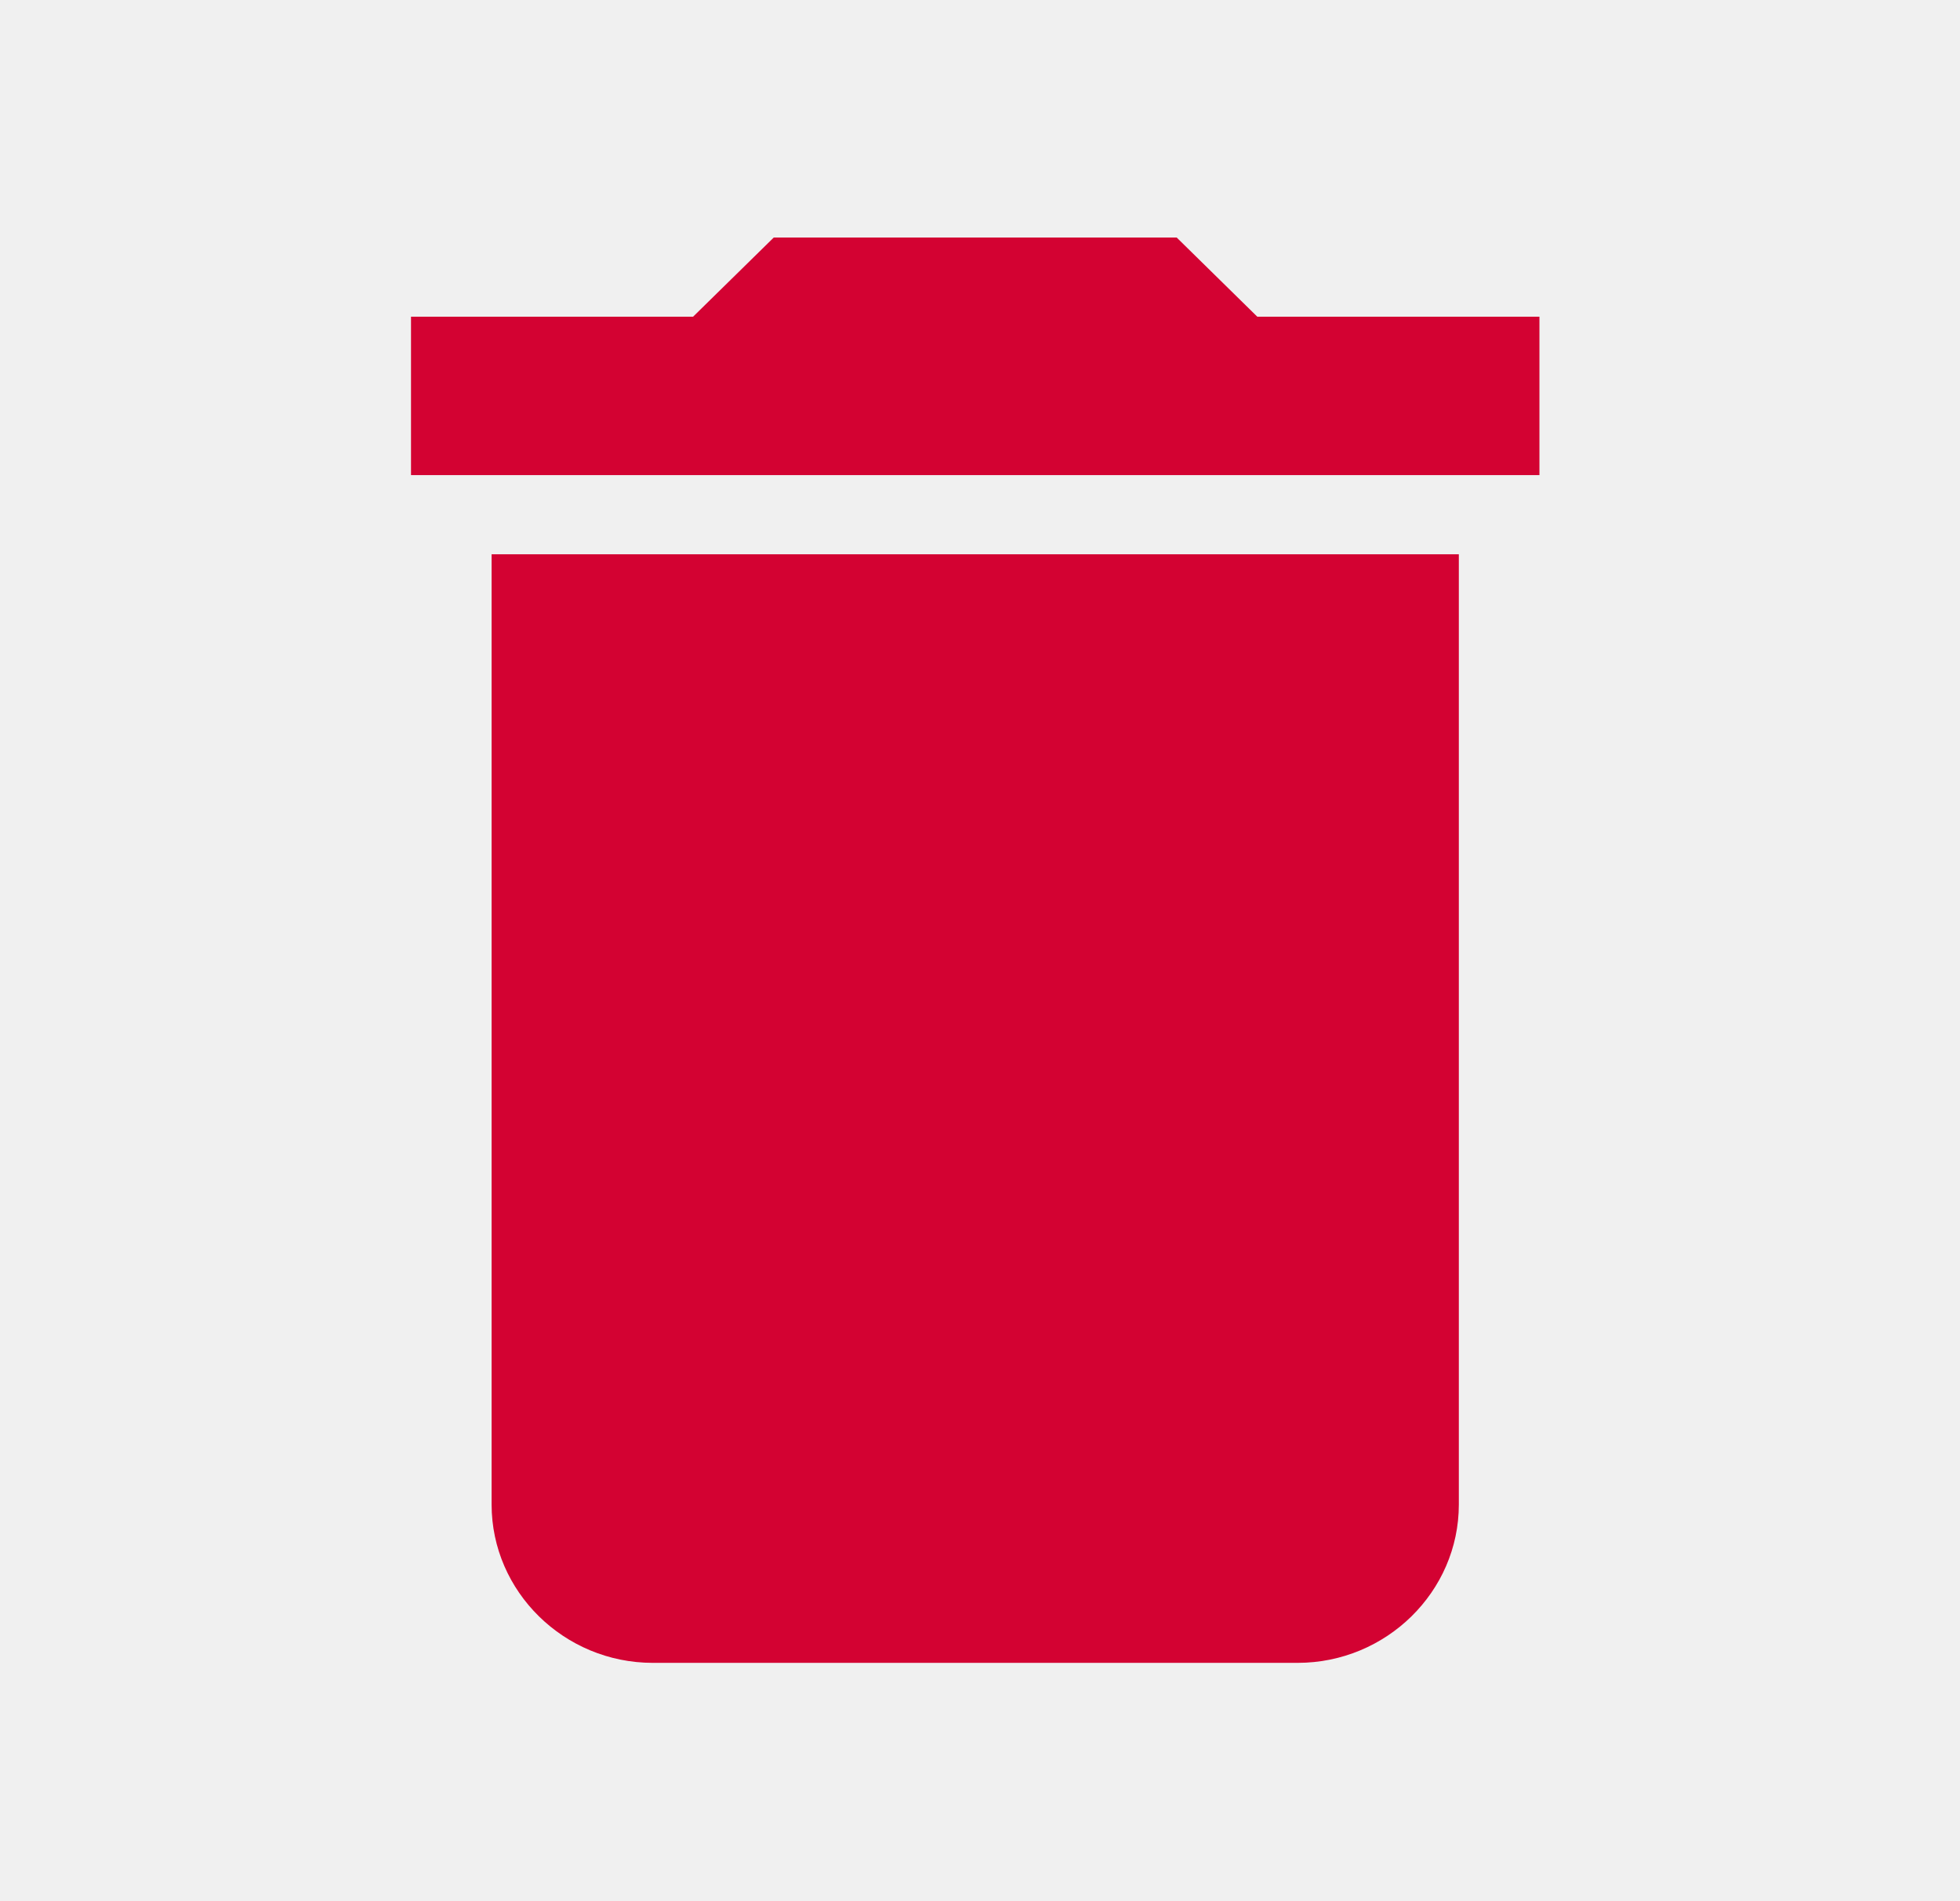
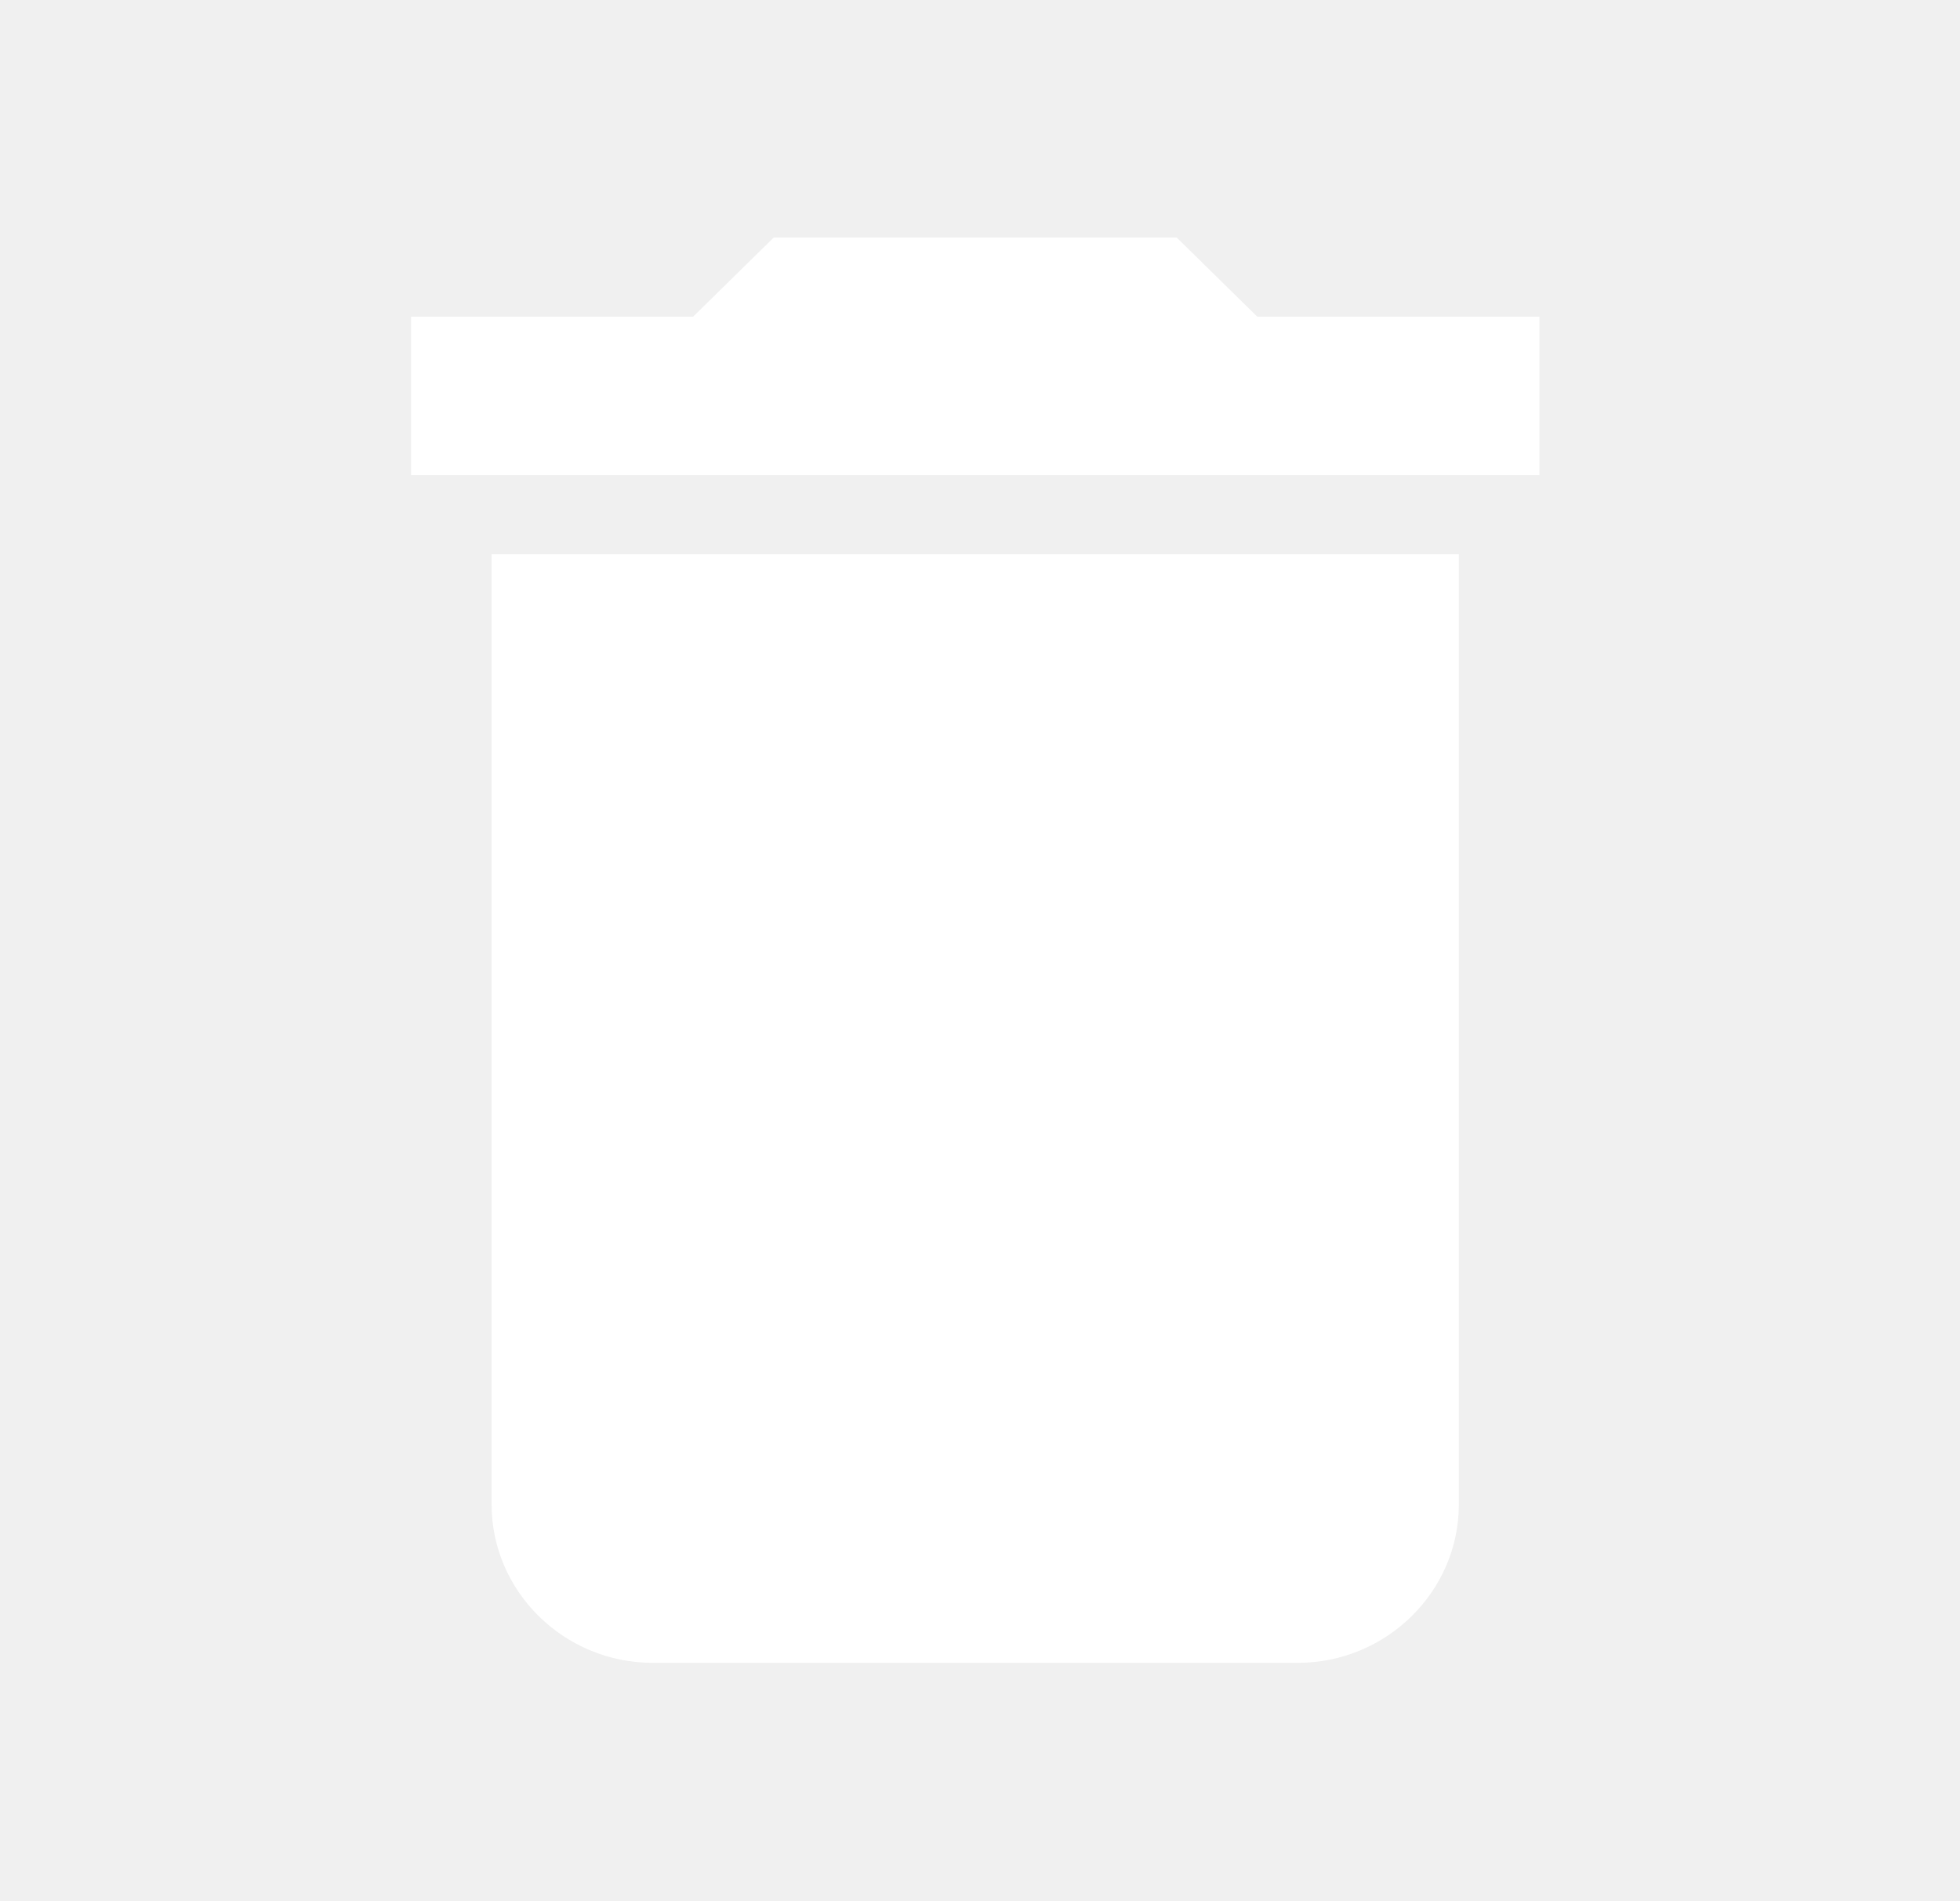
- <svg xmlns="http://www.w3.org/2000/svg" width="33" height="32" viewBox="0 0 33 32" fill="#D30232">
+ <svg xmlns="http://www.w3.org/2000/svg" width="33" height="32" viewBox="0 0 33 32" fill="#fff">
  <path d="M8.277 25.334C8.277 26.8 9.498 28 10.991 28H21.848C23.341 28 24.562 26.8 24.562 25.334V9.333H8.277V25.334ZM25.919 5.333H21.169L19.812 4H13.027L11.669 5.333H6.92V8H25.919V5.333Z" />
</svg>
